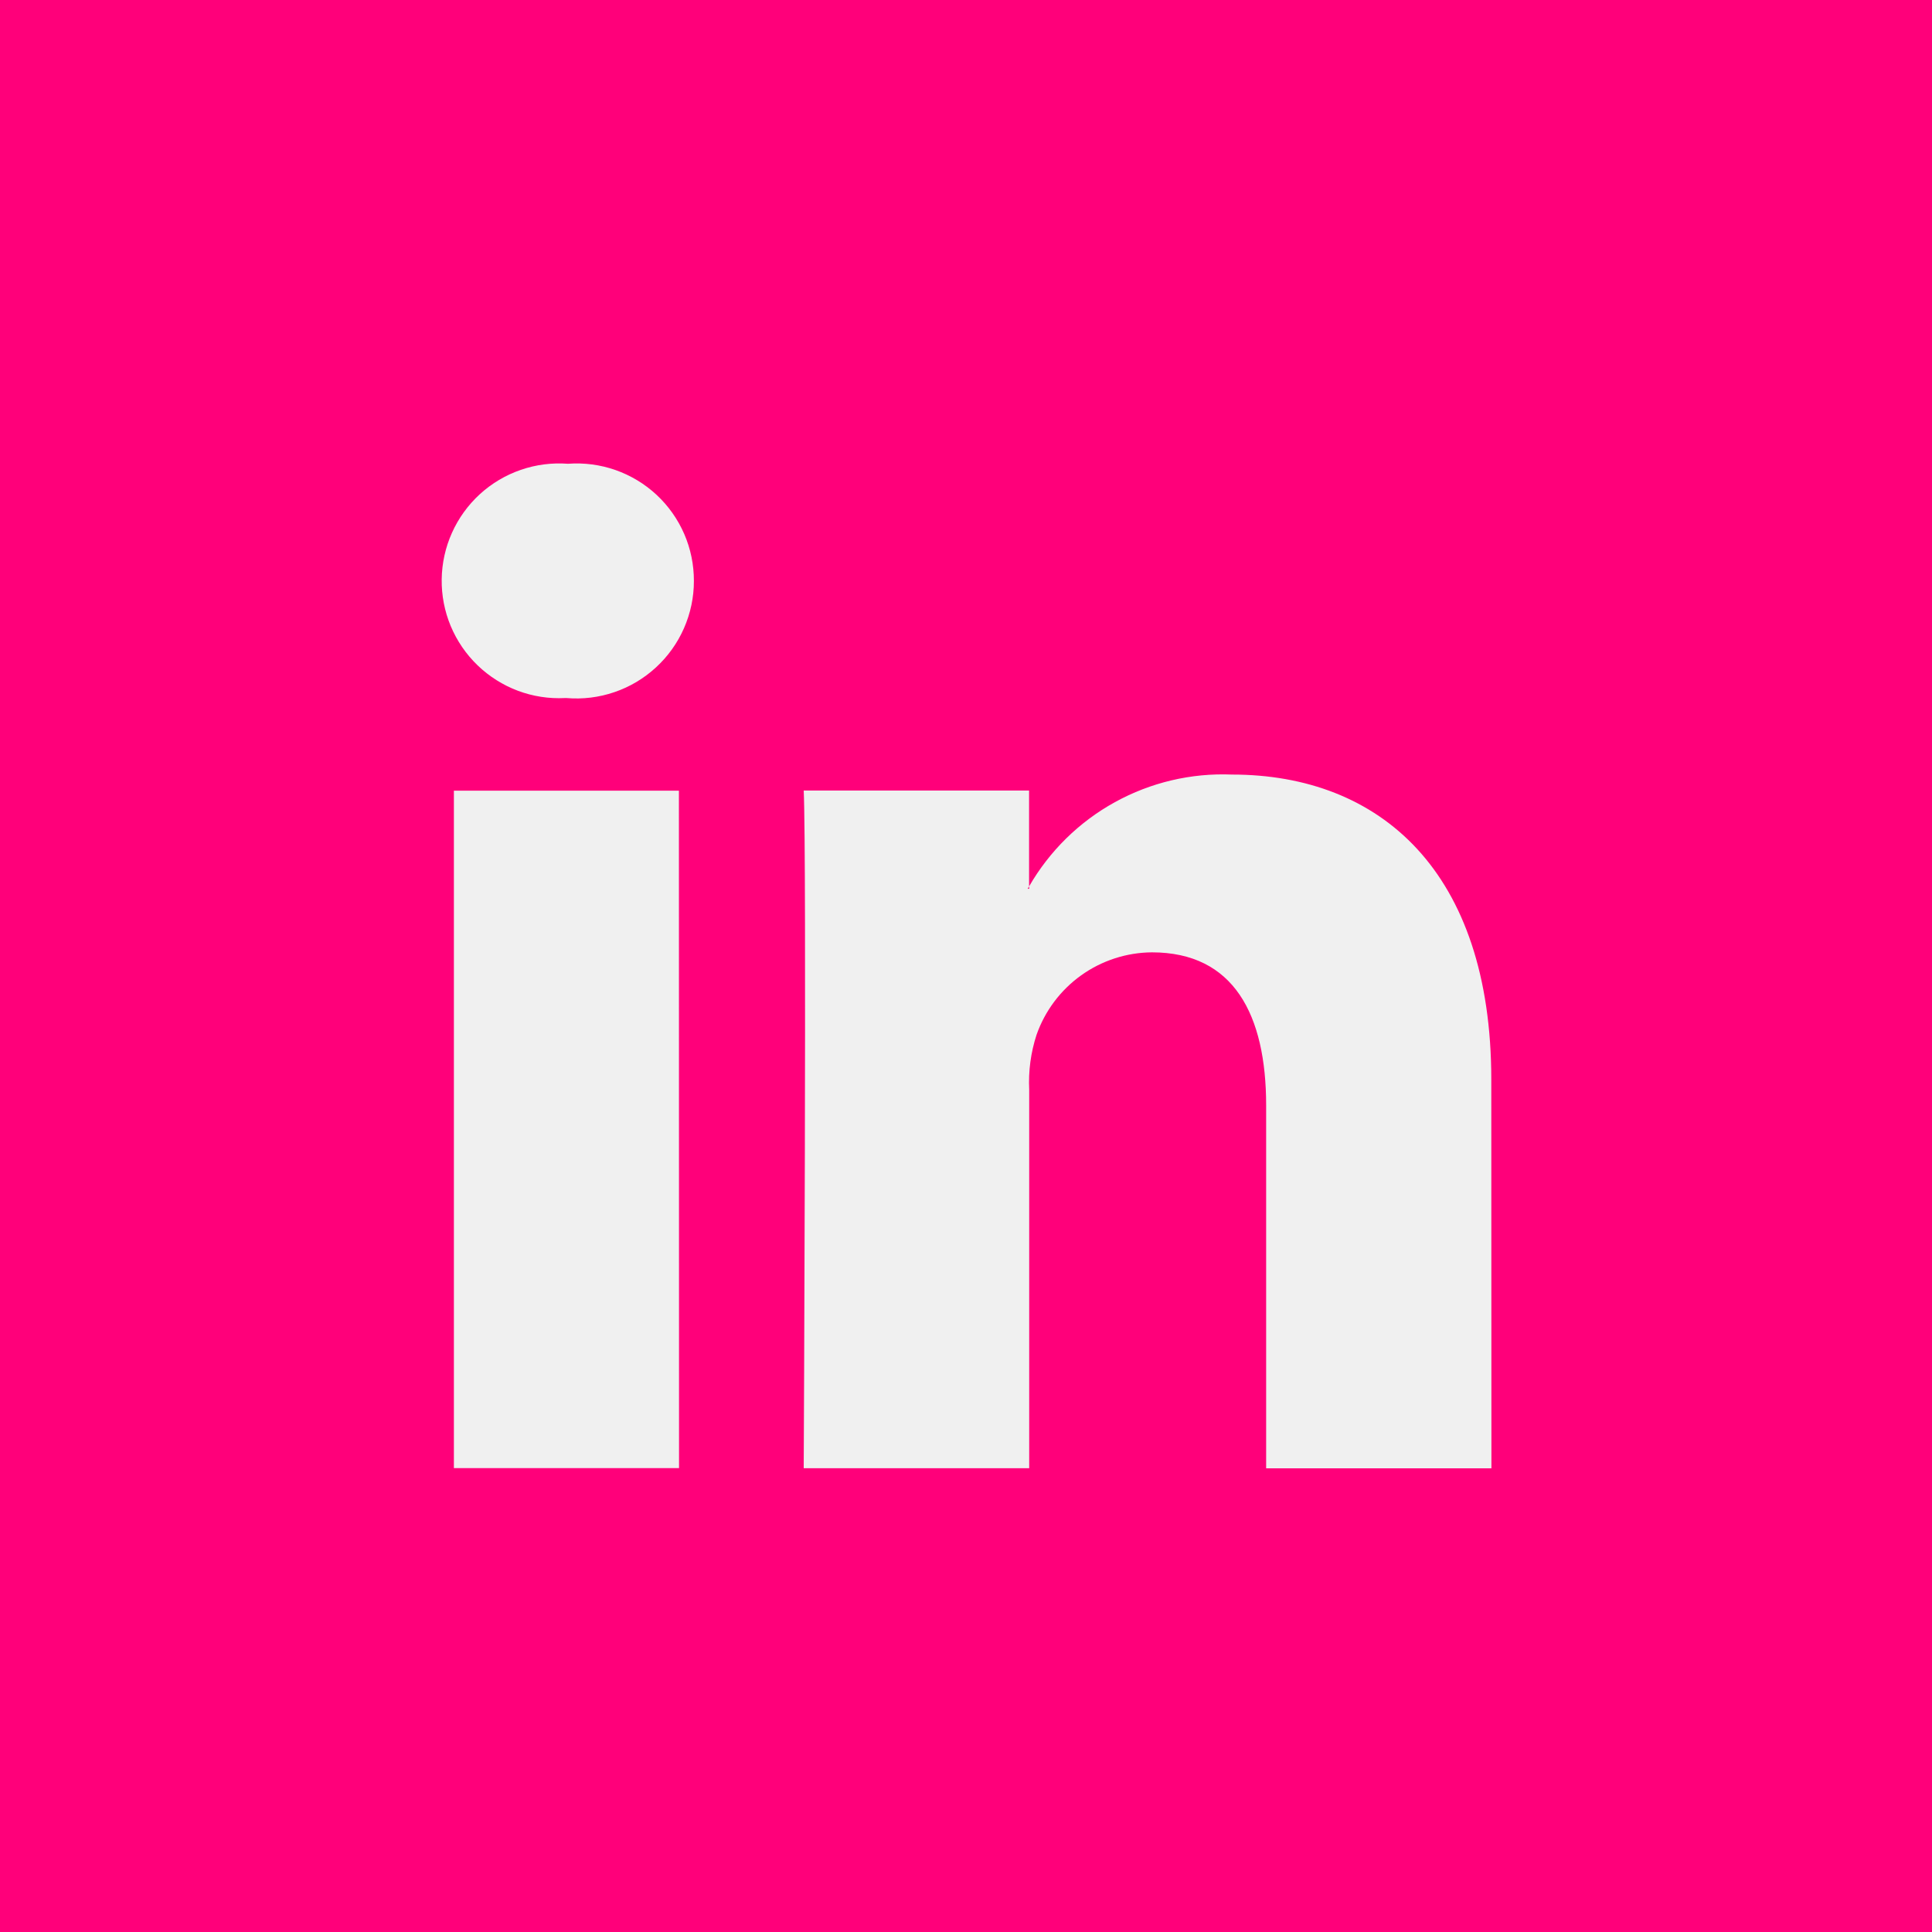
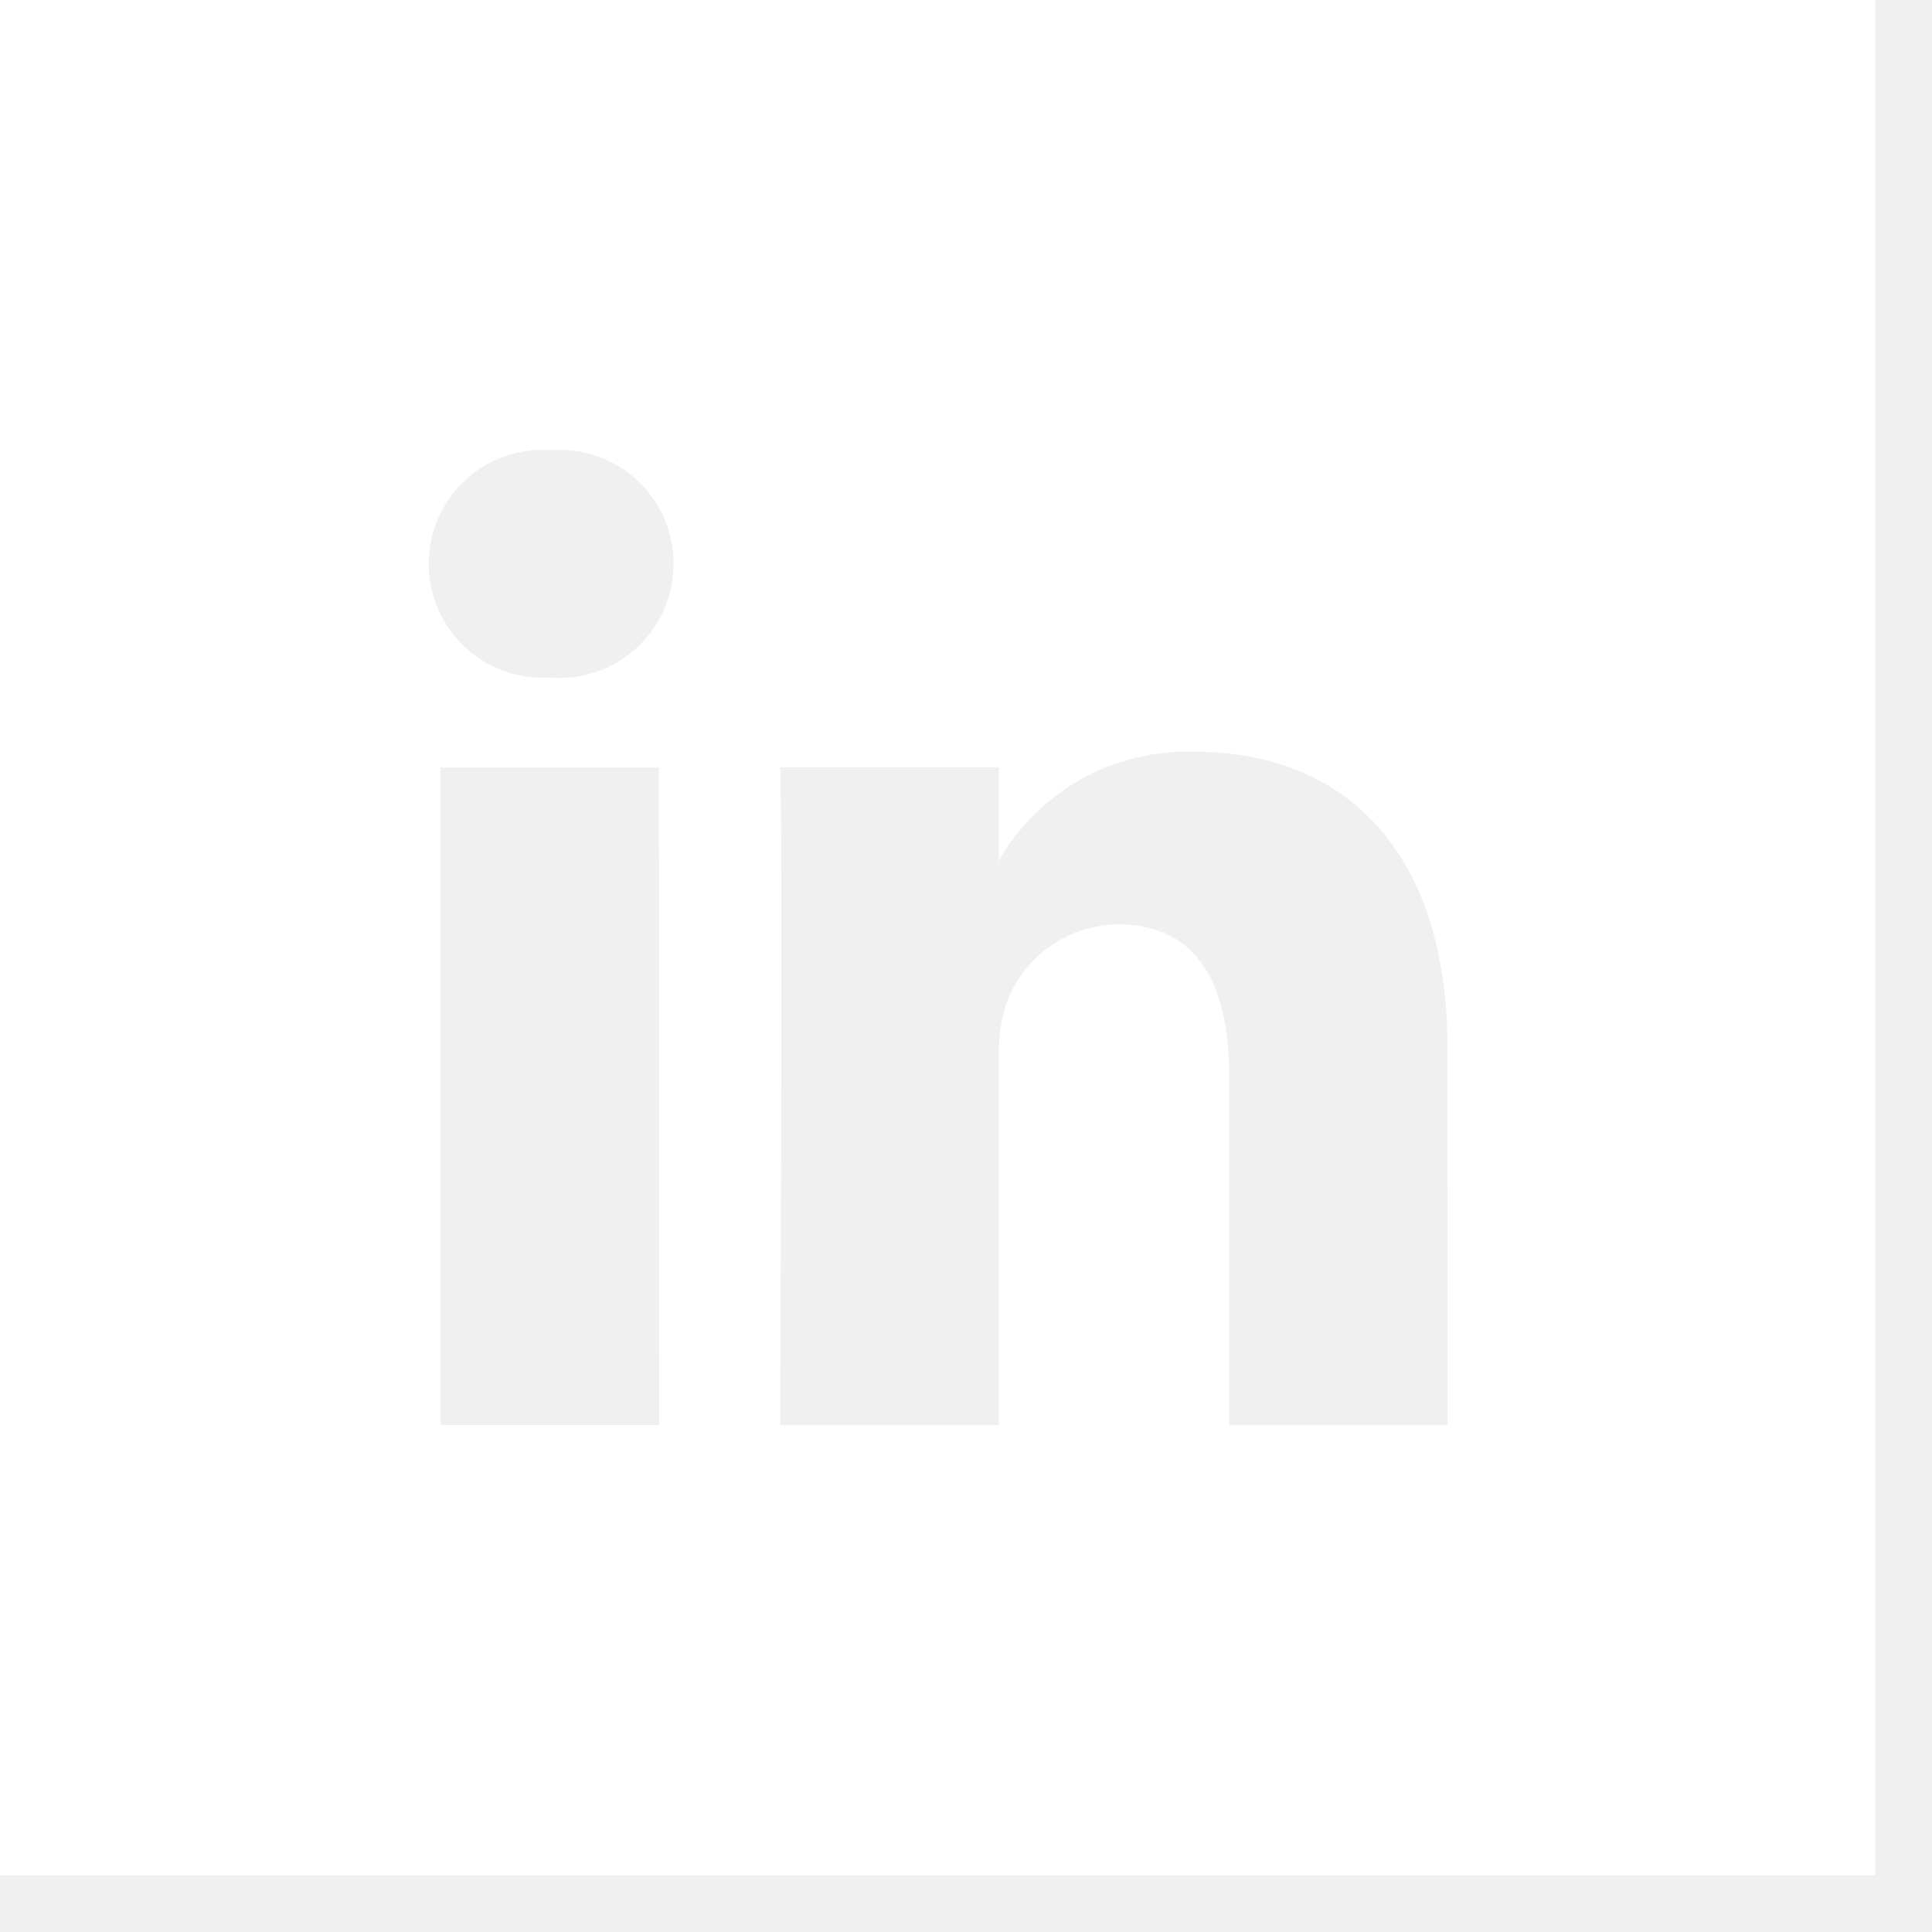
- <svg xmlns="http://www.w3.org/2000/svg" width="45" height="45" viewBox="0 0 45 45" fill="none">
-   <path d="M45 45H0V0H45V45ZM16.162 13.531C16.163 13.155 16.087 12.782 15.937 12.437C15.787 12.092 15.568 11.782 15.292 11.525C15.017 11.269 14.691 11.073 14.336 10.948C13.982 10.824 13.605 10.774 13.229 10.802C12.857 10.774 12.483 10.822 12.13 10.944C11.776 11.066 11.452 11.259 11.176 11.511C10.901 11.763 10.68 12.069 10.527 12.41C10.374 12.751 10.293 13.119 10.288 13.493C10.283 13.866 10.354 14.237 10.498 14.582C10.642 14.926 10.855 15.238 11.124 15.497C11.393 15.756 11.713 15.958 12.062 16.089C12.412 16.22 12.785 16.278 13.158 16.259H13.195C13.573 16.291 13.953 16.244 14.312 16.121C14.67 15.999 14.999 15.803 15.278 15.546C15.557 15.29 15.78 14.978 15.932 14.631C16.084 14.284 16.163 13.91 16.162 13.531ZM15.813 18.416H10.572V34.195H15.816L15.813 18.416ZM34.735 25.146C34.735 20.3 32.148 18.041 28.695 18.041C27.745 18.002 26.802 18.224 25.968 18.684C25.135 19.143 24.444 19.822 23.969 20.647V18.413H18.72C18.791 19.891 18.72 34.198 18.72 34.198H23.972V25.382C23.951 24.949 24.009 24.515 24.143 24.103C24.339 23.545 24.702 23.061 25.183 22.717C25.664 22.373 26.24 22.186 26.831 22.182C28.735 22.182 29.491 23.631 29.491 25.751V34.2H34.738L34.735 25.146ZM23.935 20.701L23.969 20.647L23.972 20.701H23.935Z" fill="#FF007A" />
+ <svg xmlns="http://www.w3.org/2000/svg" width="28" height="28" viewBox="0 0 28 28" fill="none">
+   <path d="M27.178 27.178H0V0H27.178V27.178ZM9.761 8.172C9.762 7.945 9.716 7.72 9.625 7.512C9.535 7.303 9.402 7.116 9.236 6.961C9.07 6.806 8.873 6.687 8.659 6.612C8.444 6.537 8.217 6.507 7.99 6.524C7.765 6.507 7.539 6.536 7.326 6.61C7.112 6.683 6.917 6.8 6.75 6.952C6.584 7.104 6.45 7.289 6.358 7.495C6.265 7.701 6.216 7.924 6.213 8.149C6.21 8.375 6.254 8.599 6.341 8.807C6.428 9.015 6.556 9.203 6.719 9.36C6.881 9.516 7.074 9.638 7.285 9.717C7.497 9.796 7.722 9.831 7.947 9.82H7.969C8.197 9.839 8.427 9.811 8.644 9.737C8.86 9.663 9.059 9.544 9.227 9.389C9.396 9.235 9.53 9.046 9.622 8.837C9.714 8.627 9.762 8.401 9.761 8.172ZM9.55 11.123H6.385V20.652H9.552L9.55 11.123ZM20.978 15.187C20.978 12.261 19.416 10.896 17.331 10.896C16.757 10.873 16.187 11.007 15.684 11.284C15.181 11.562 14.763 11.972 14.476 12.47V11.121H11.306C11.349 12.013 11.306 20.654 11.306 20.654H14.478V15.33C14.466 15.068 14.501 14.806 14.581 14.557C14.7 14.22 14.919 13.928 15.21 13.72C15.5 13.513 15.848 13.4 16.205 13.397C17.355 13.397 17.812 14.272 17.812 15.553V20.656H20.98L20.978 15.187ZM14.456 12.503L14.476 12.47L14.478 12.503H14.456Z" fill="white" />
</svg>
